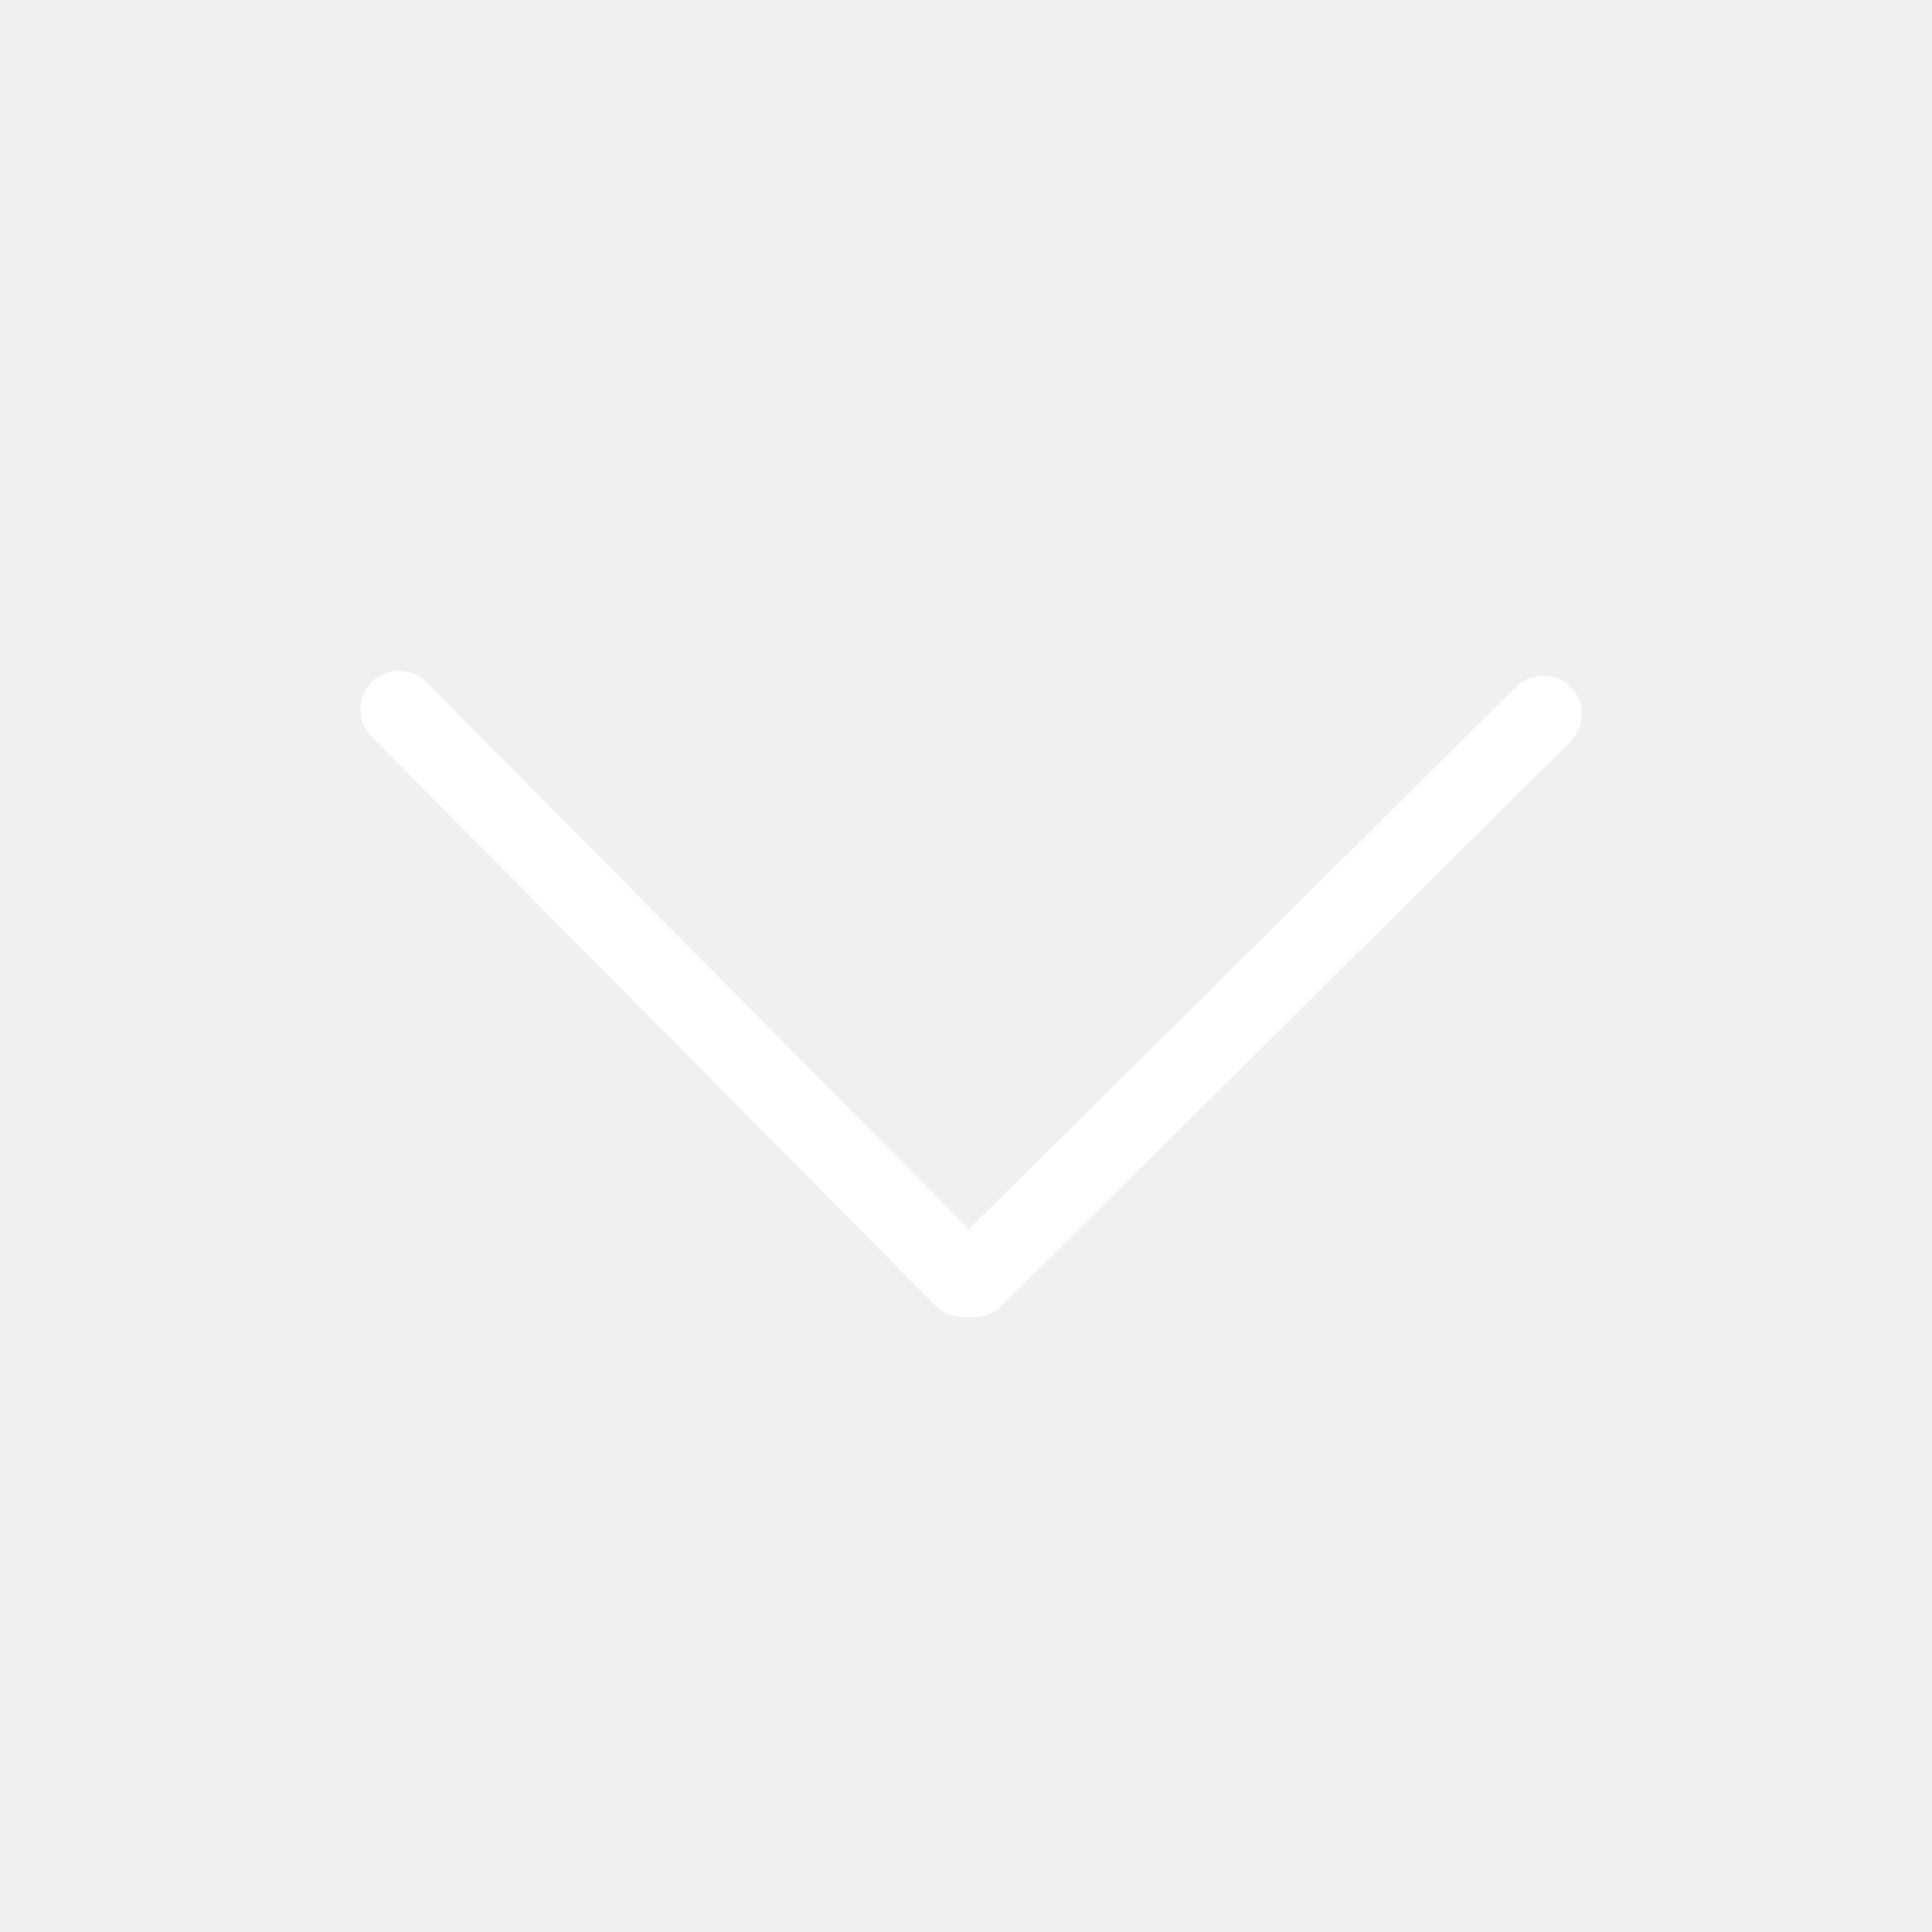
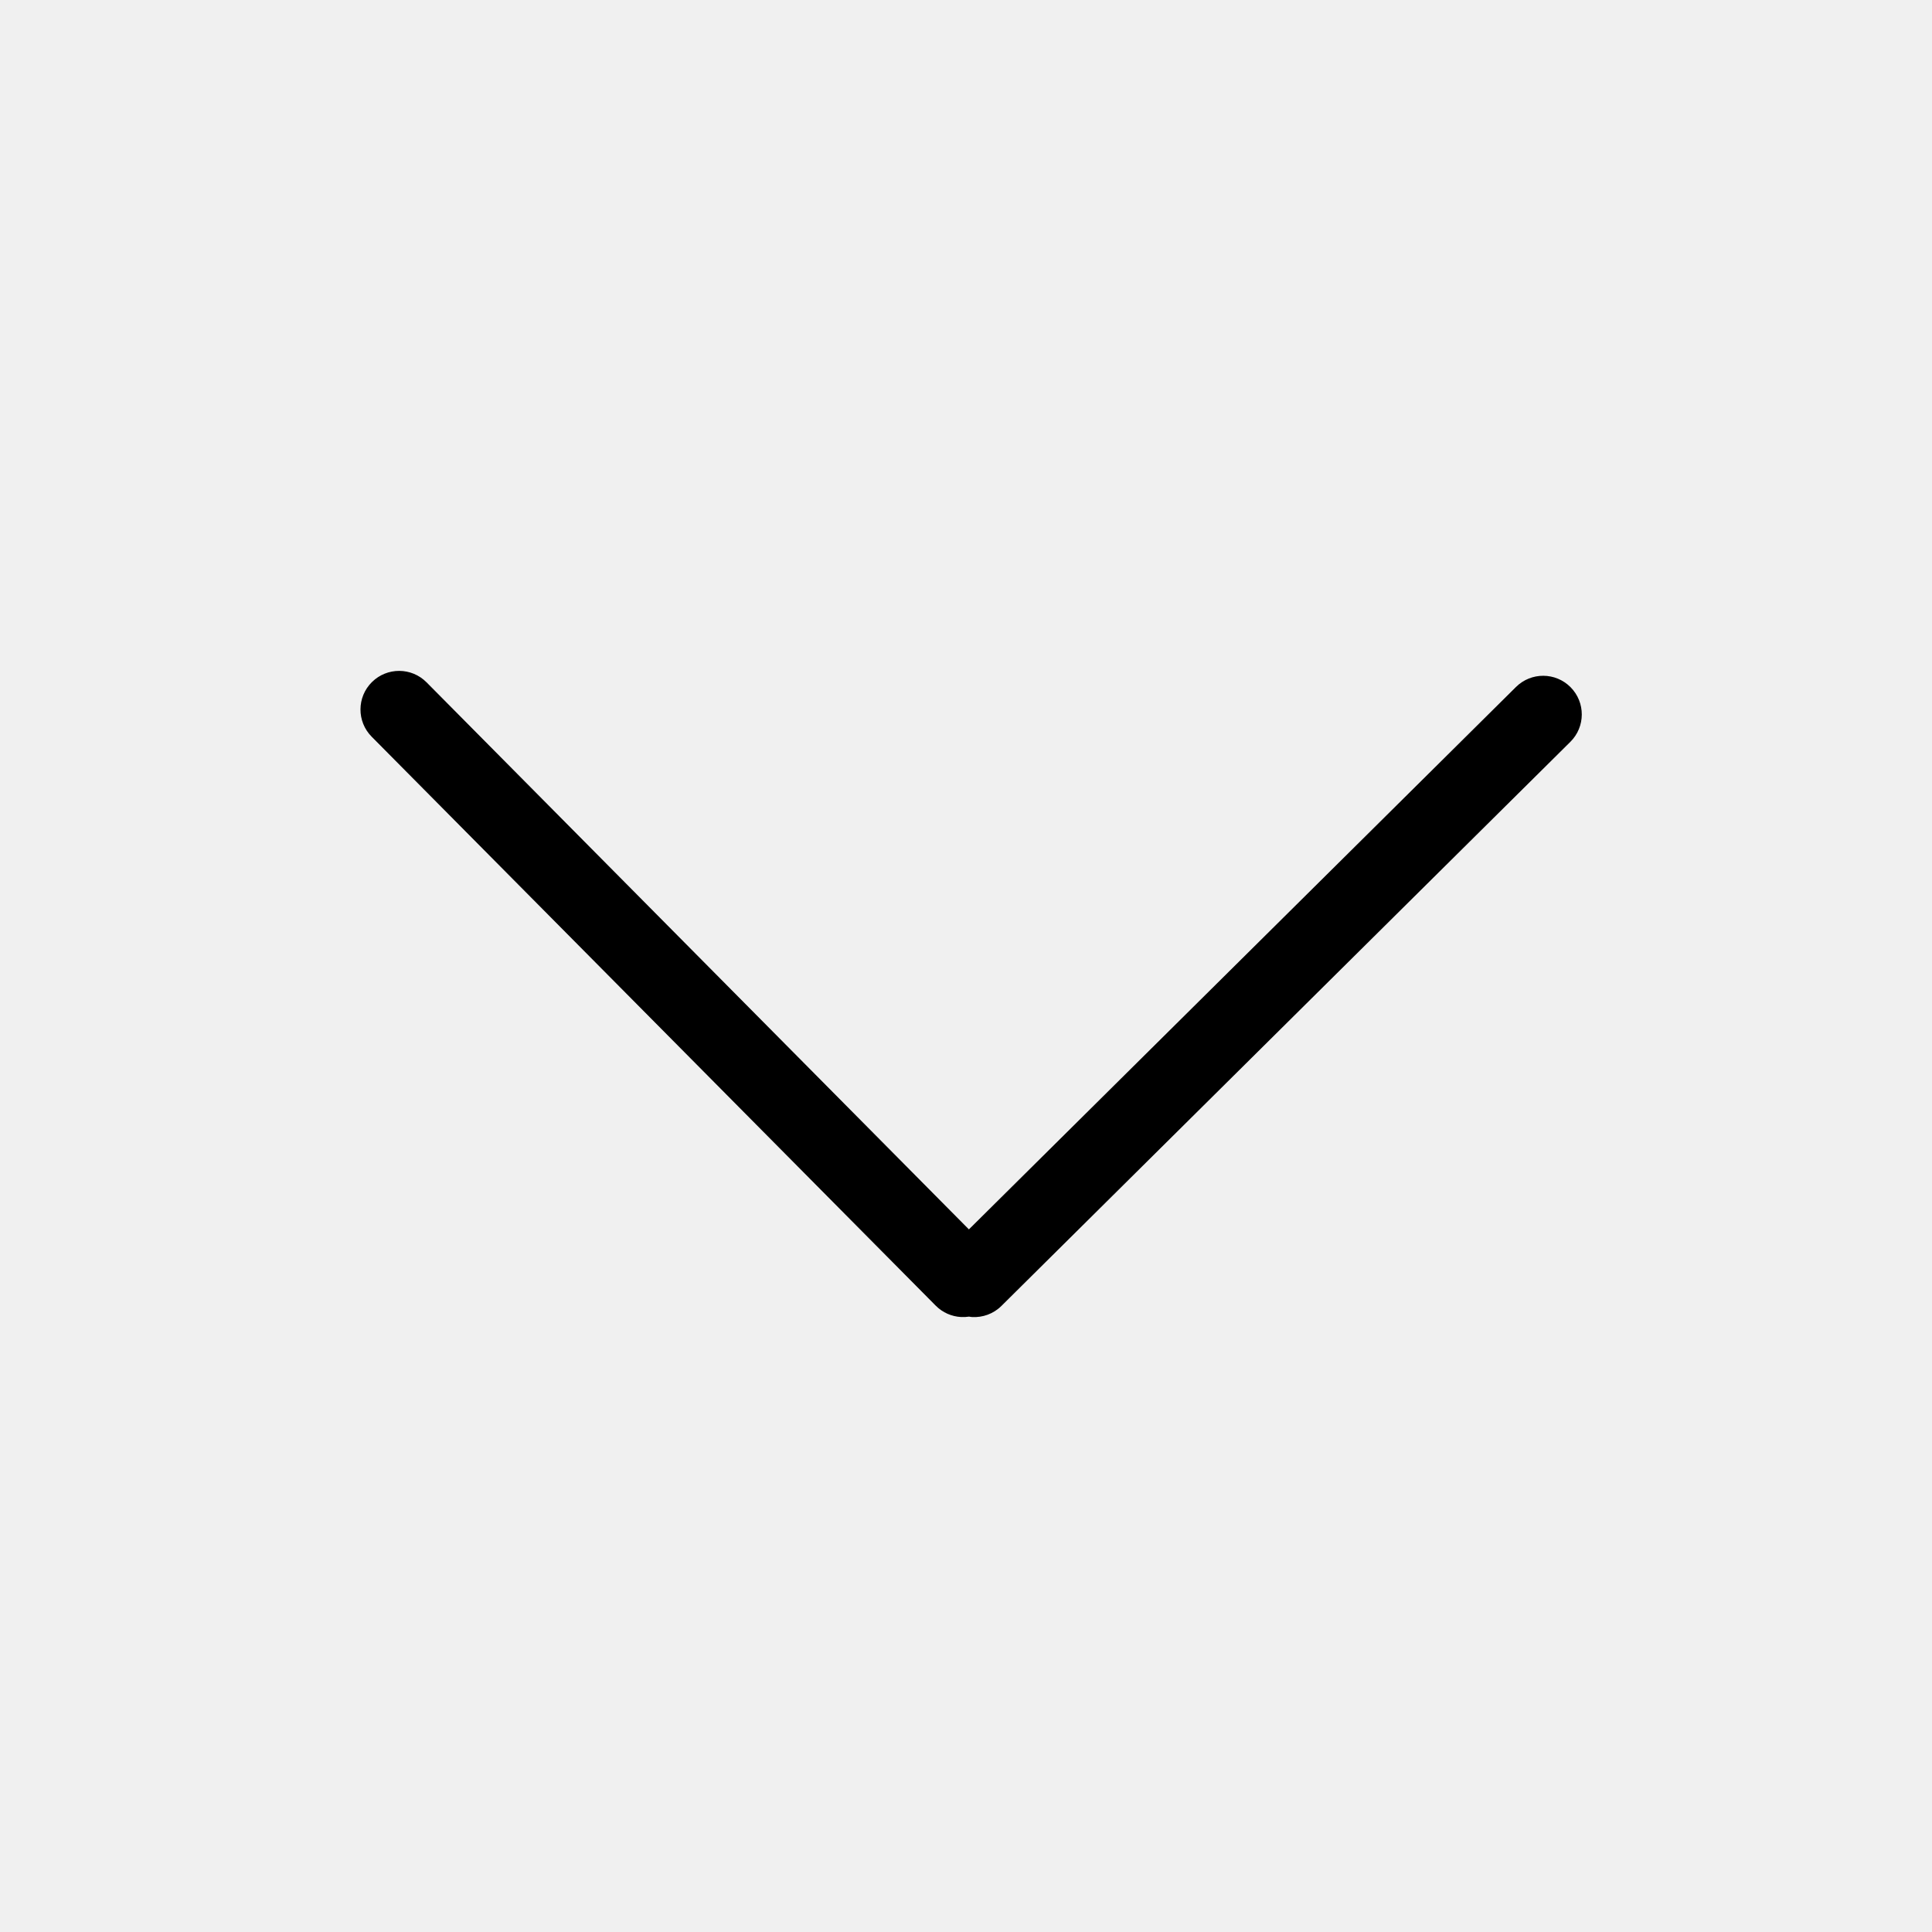
- <svg xmlns="http://www.w3.org/2000/svg" fill="white" version="1.1" id="Layer_1" width="50px" height="50px" viewBox="0 0 100 100" enable-background="new 0 0 100 100" xml:space="preserve">
+ <svg xmlns="http://www.w3.org/2000/svg" fill="black" version="1.1" id="Layer_1" width="50px" height="50px" viewBox="0 0 100 100" enable-background="new 0 0 100 100" xml:space="preserve">
  <g>
    <path d="M78.466,35.559L50.15,63.633L22.078,35.317c-0.777-0.785-2.044-0.789-2.828-0.012s-0.789,2.044-0.012,2.827L48.432,67.58   c0.365,0.368,0.835,0.563,1.312,0.589c0.139,0.008,0.278-0.001,0.415-0.021c0.054,0.008,0.106,0.021,0.16,0.022   c0.544,0.029,1.099-0.162,1.515-0.576l29.447-29.196c0.785-0.777,0.79-2.043,0.012-2.828S79.249,34.781,78.466,35.559z" />
  </g>
</svg>
